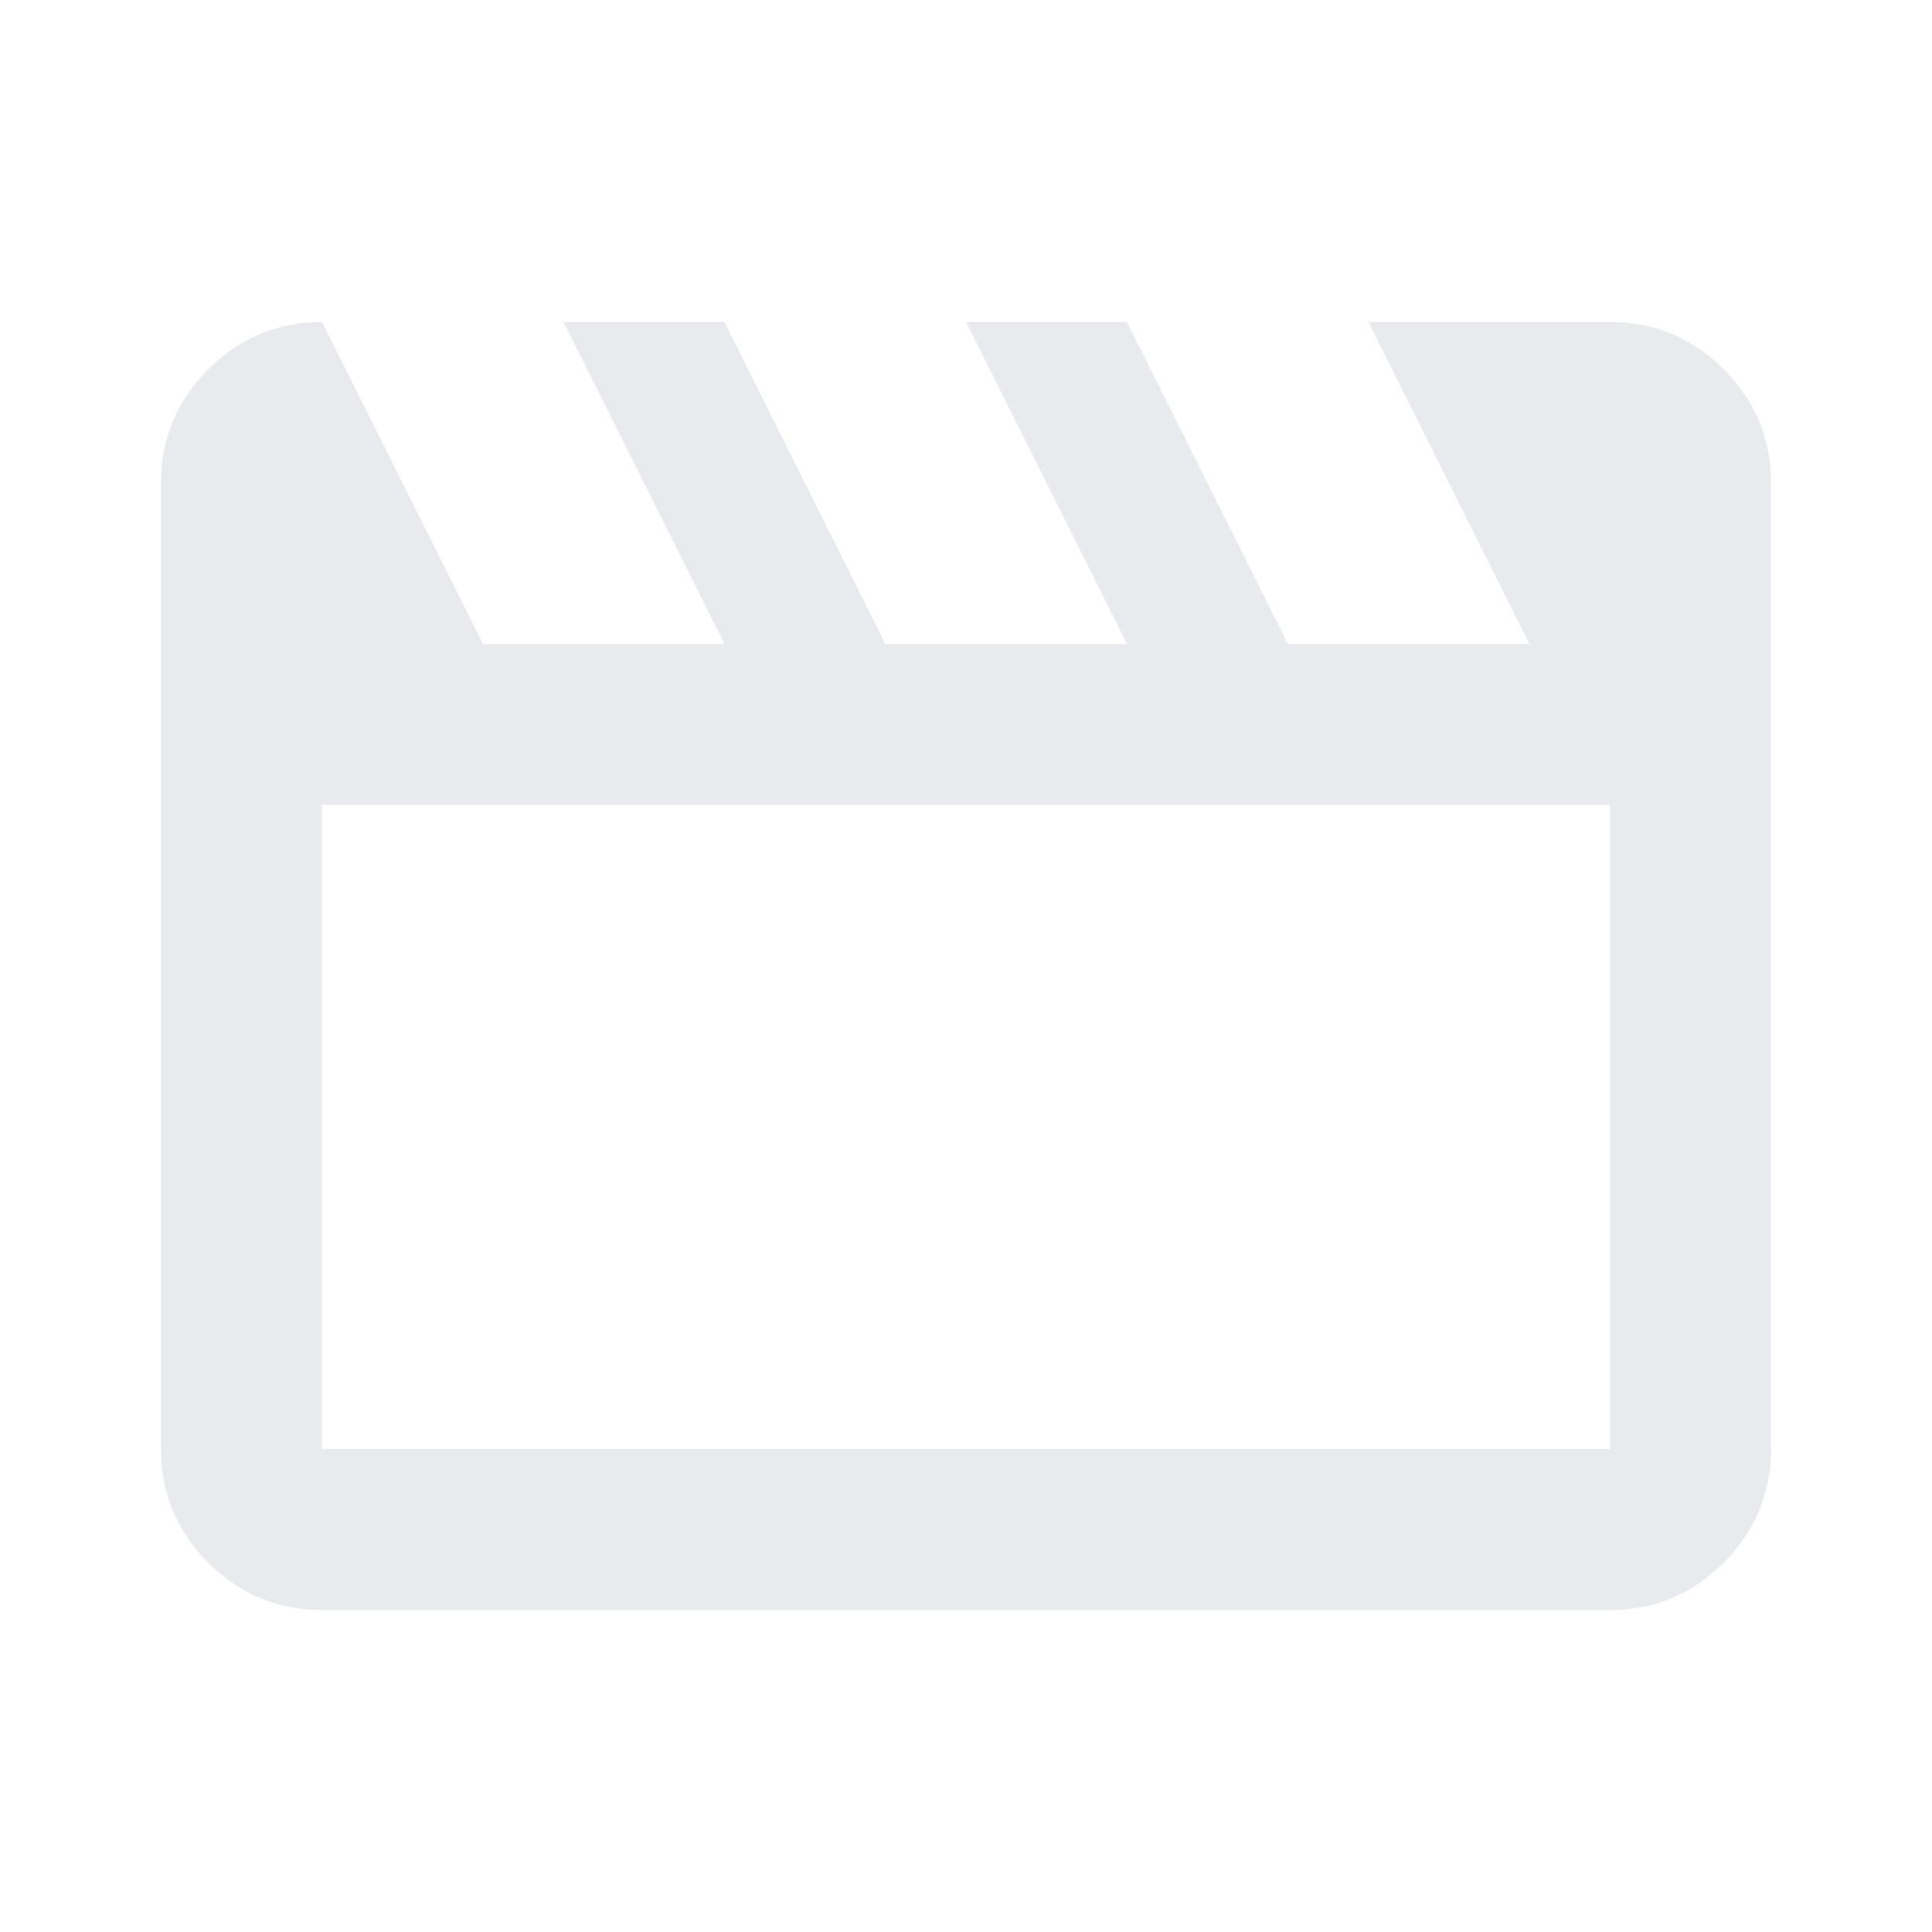
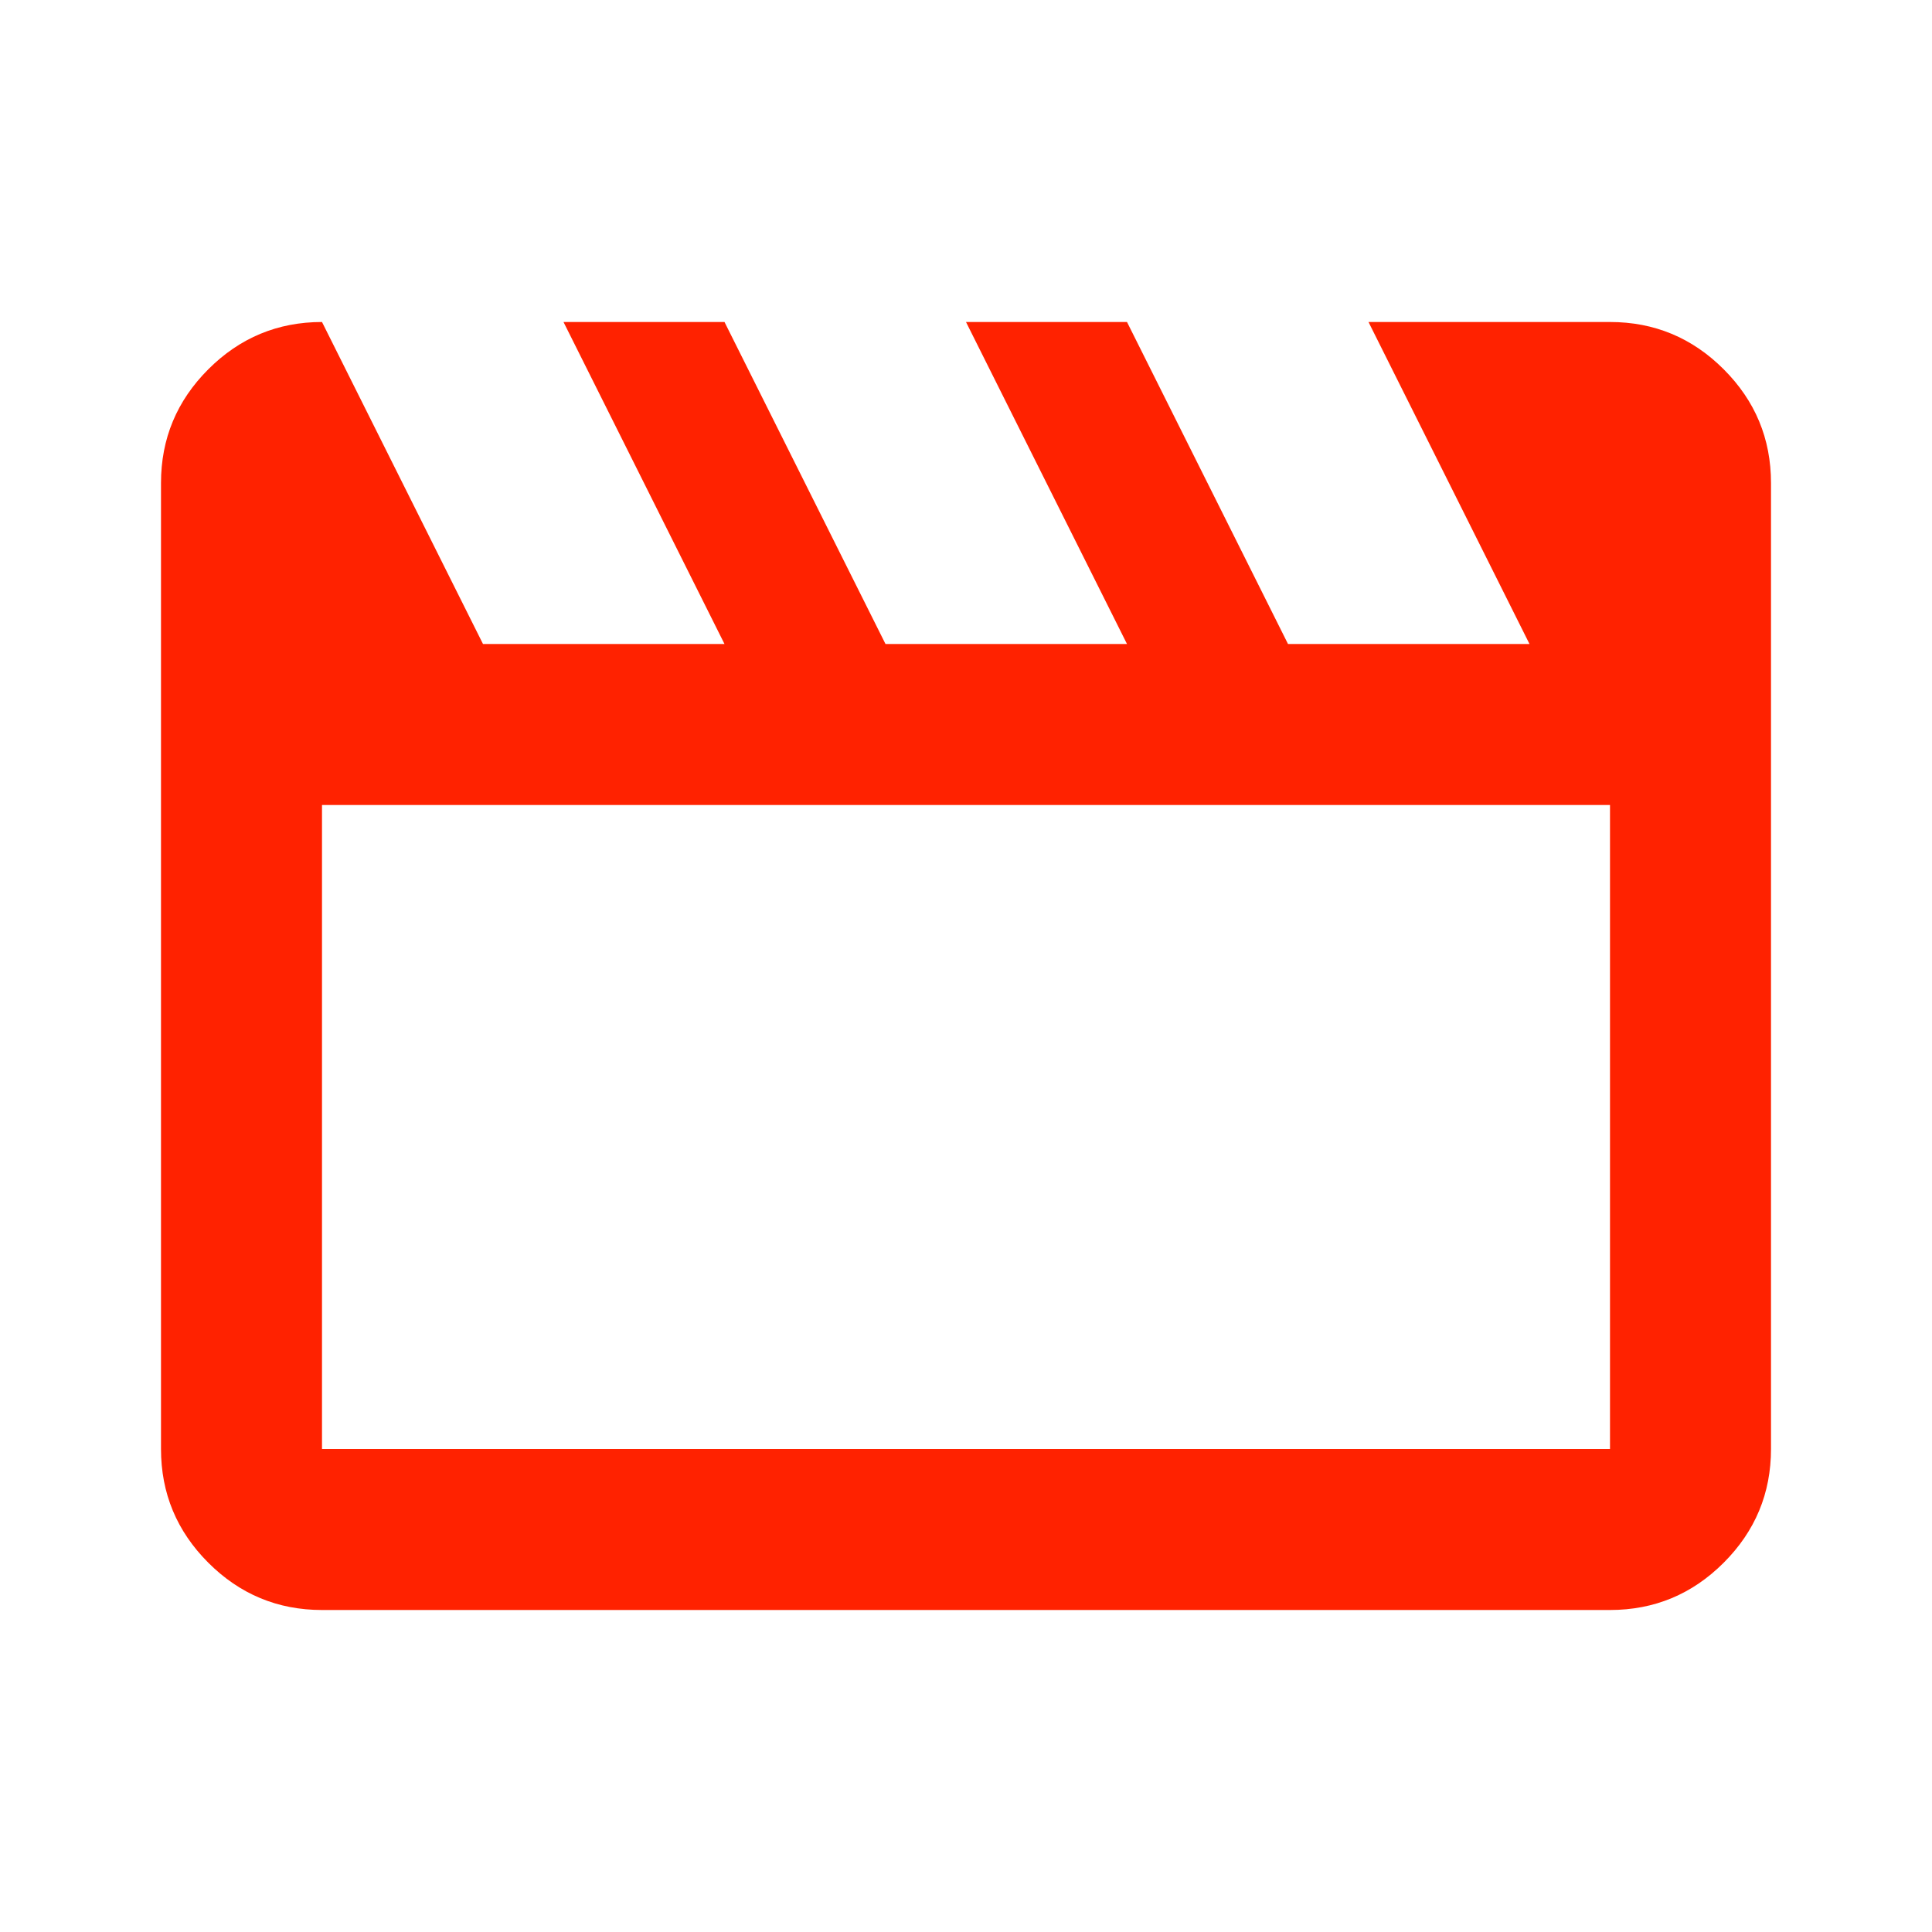
- <svg xmlns="http://www.w3.org/2000/svg" height="24px" viewBox="0 -960 960 960" width="24px" fill="#e8eaed">
+ <svg xmlns="http://www.w3.org/2000/svg" height="24px" viewBox="0 -960 960 960" width="24px" fill="#f20">
  <path d="m160-800 80 160h120l-80-160h80l80 160h120l-80-160h80l80 160h120l-80-160h120q33 0 56.5 23.5T880-720v480q0 33-23.5 56.5T800-160H160q-33 0-56.5-23.5T80-240v-480q0-33 23.5-56.5T160-800Zm0 240v320h640v-320H160Zm0 0v320-320Z" />
</svg>
